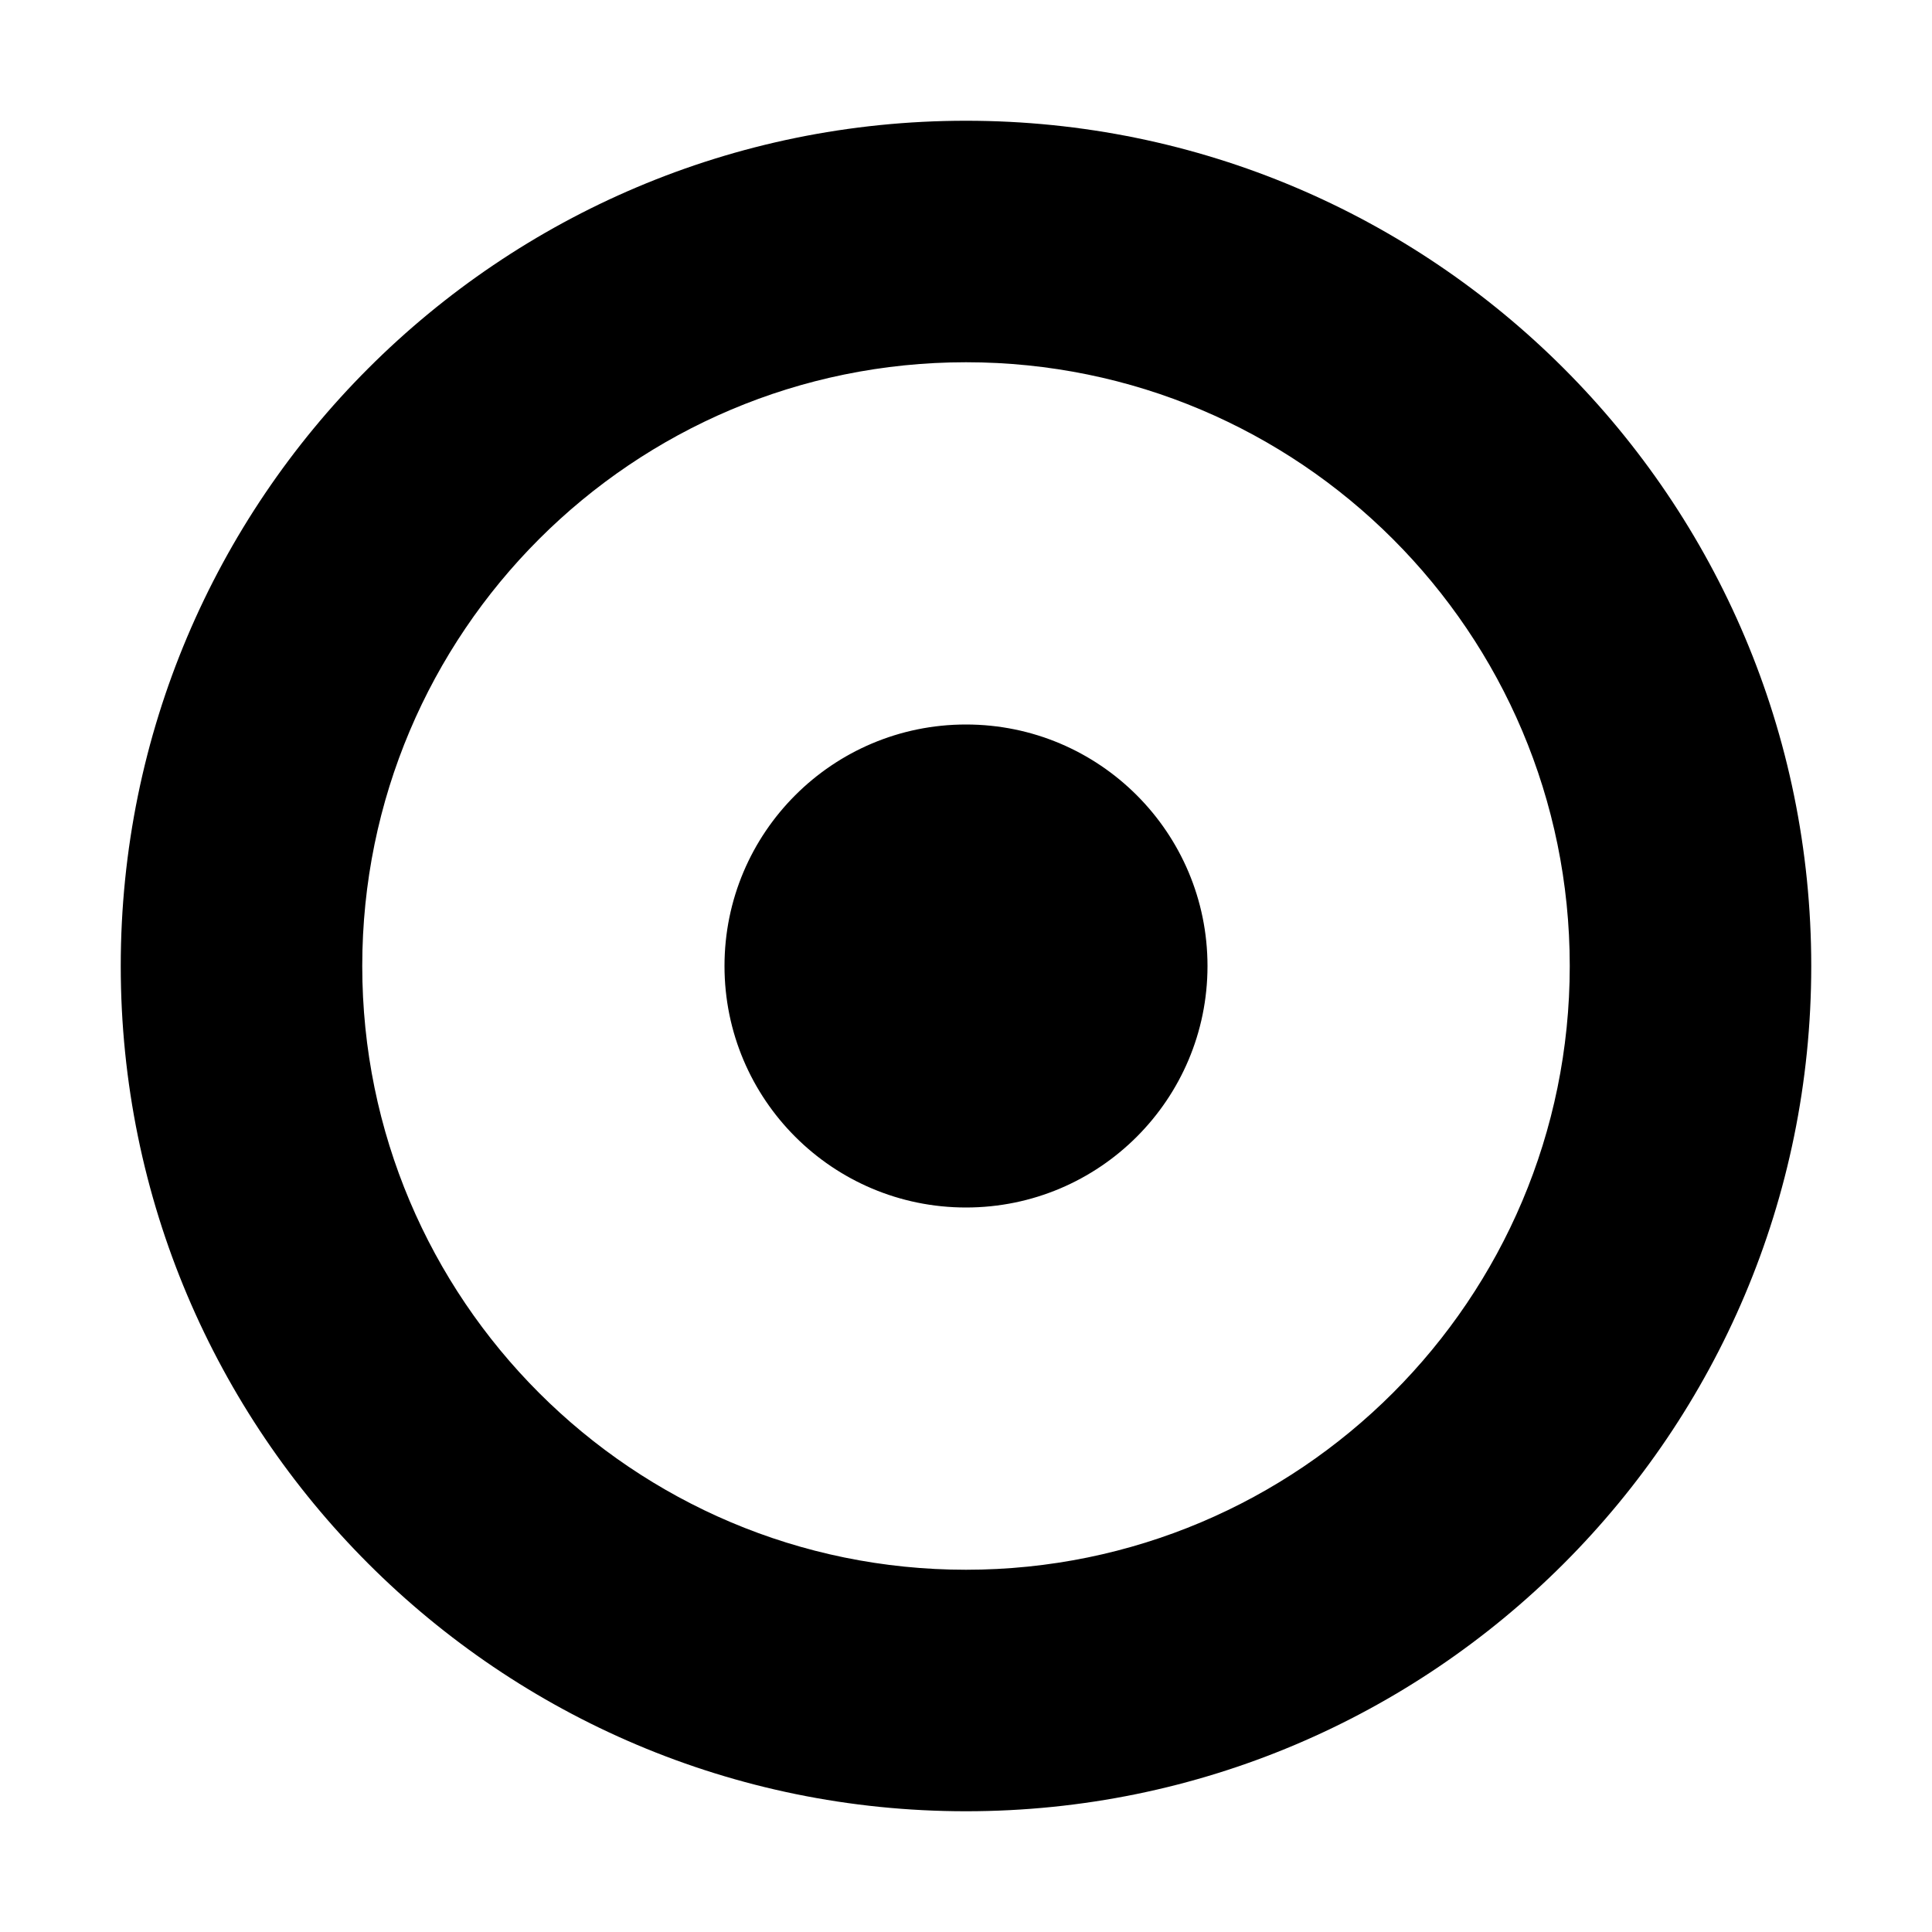
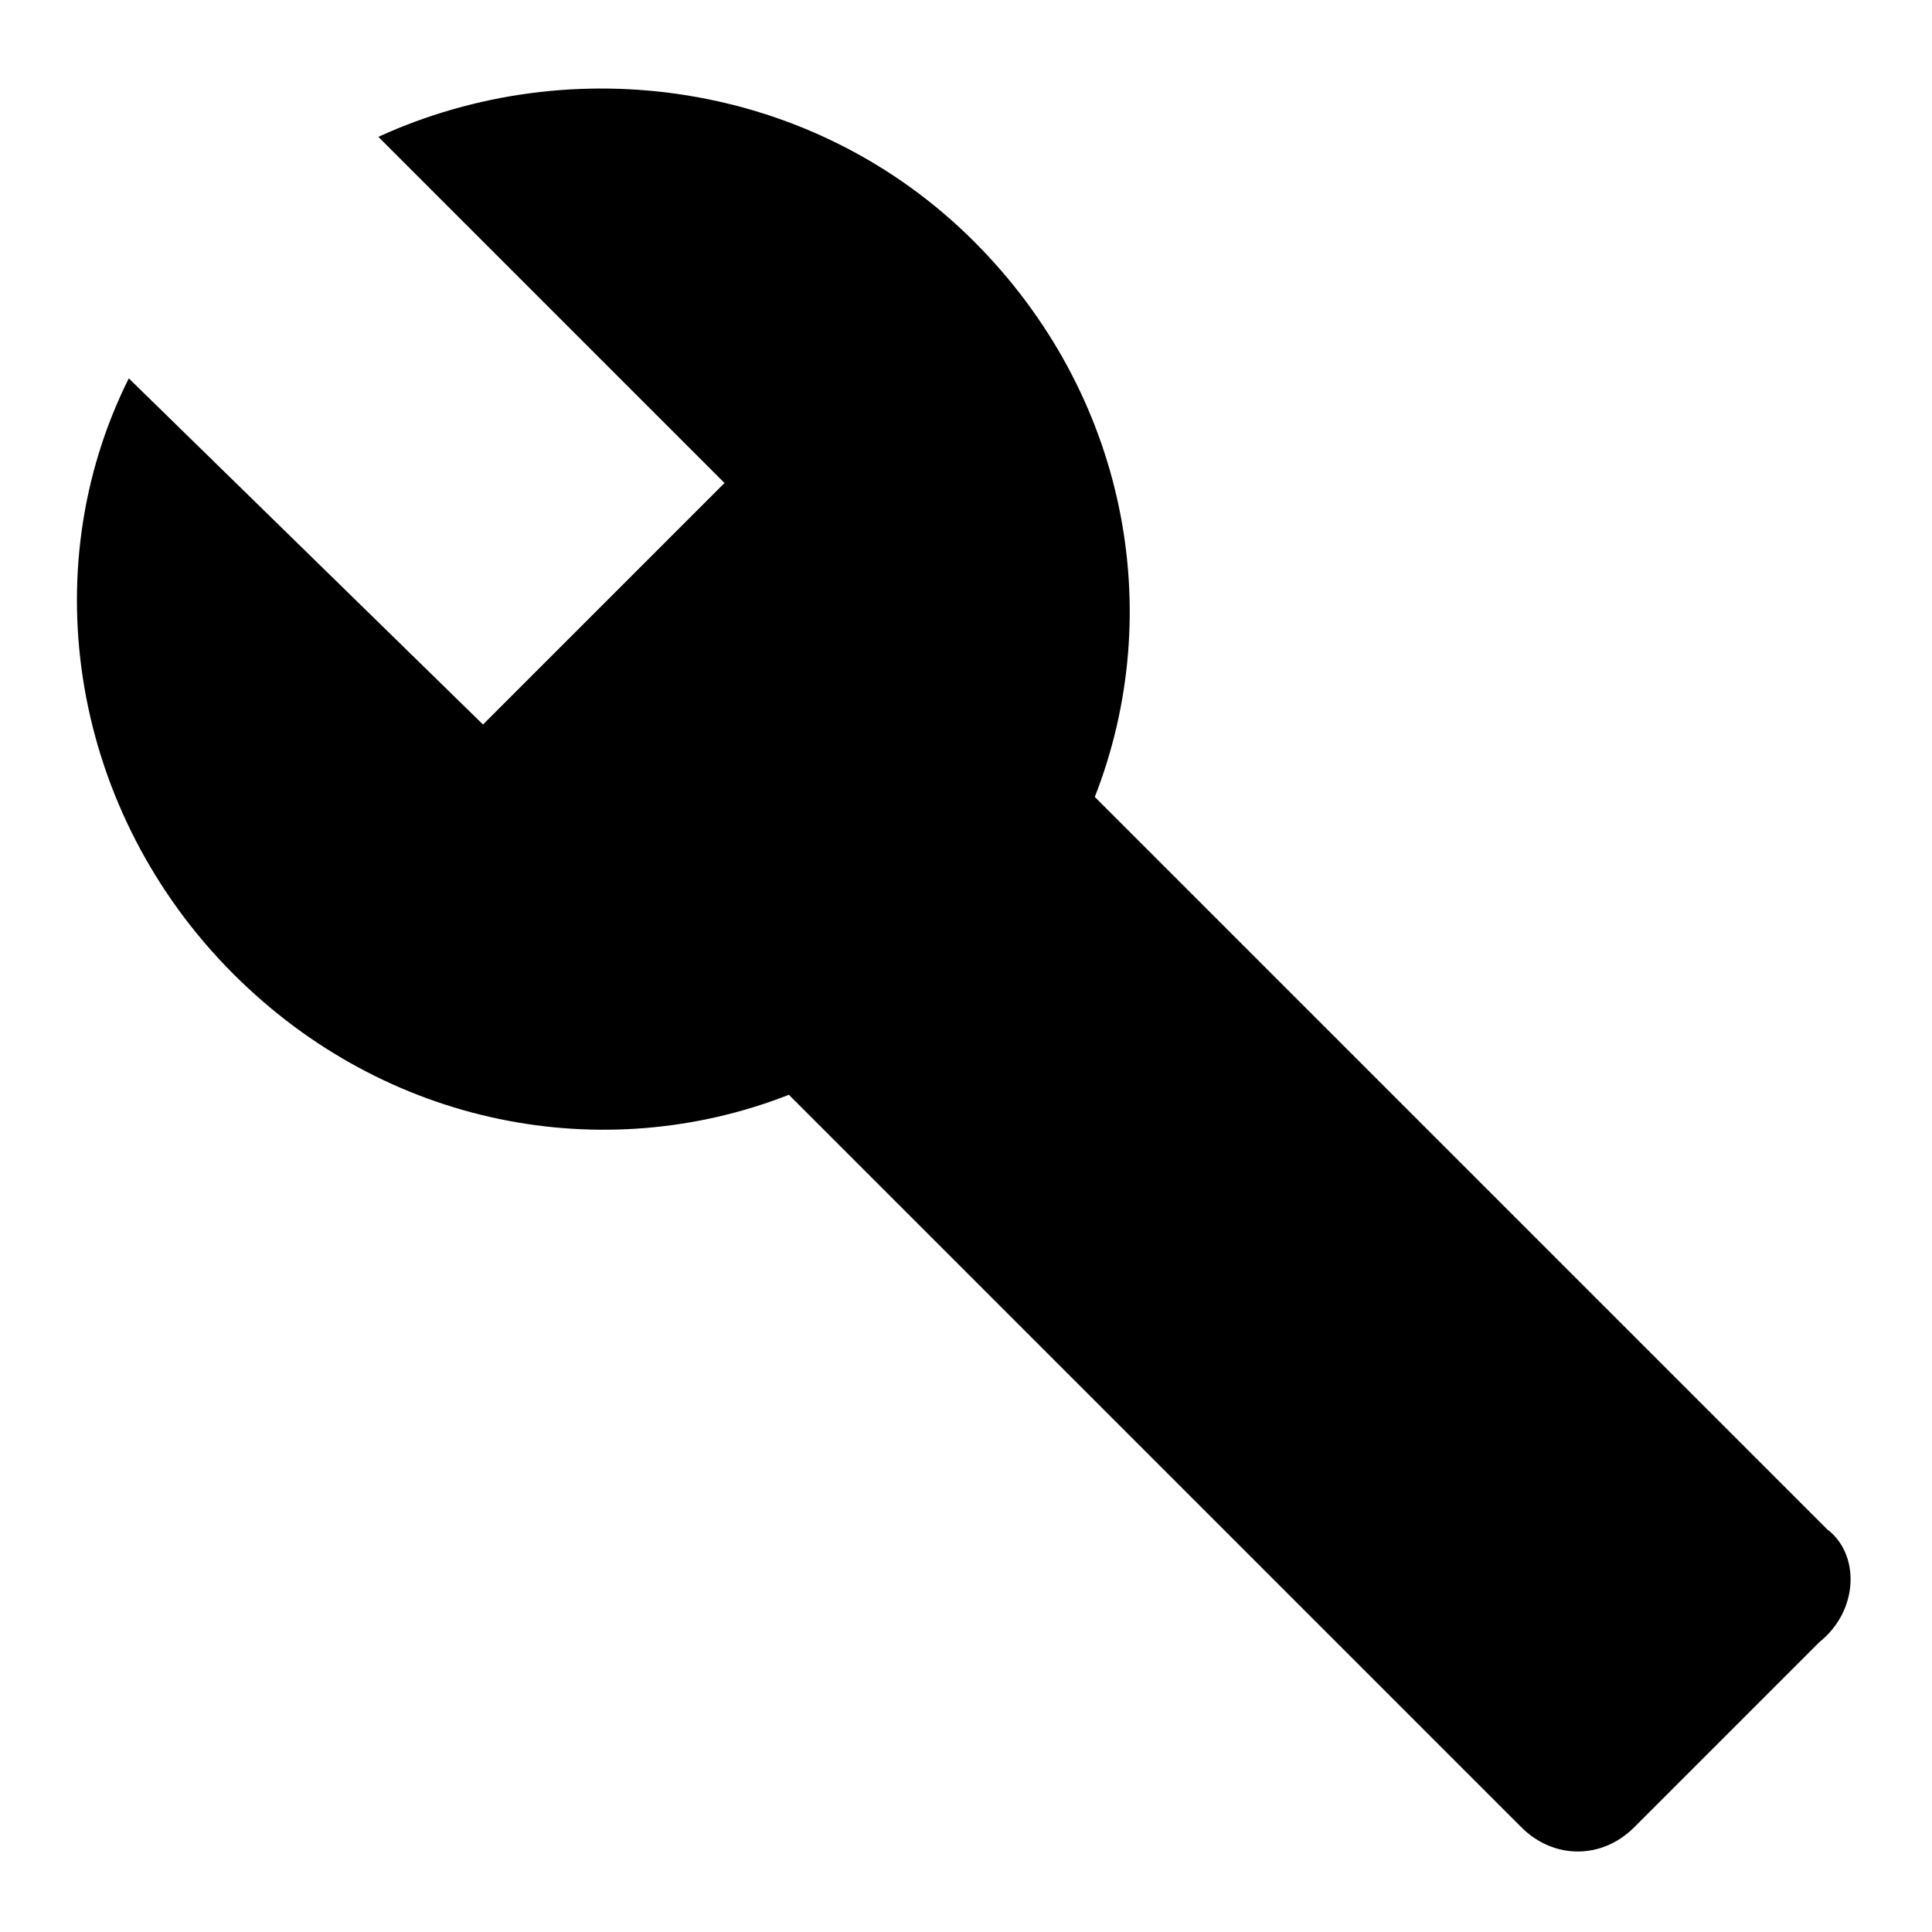
- <svg xmlns="http://www.w3.org/2000/svg" viewBox="0 0 16 16">
-   <defs>
-     <style>.cls-1{fill:none;}</style>
-   </defs>
-   <g id="Layer_2" data-name="Layer 2">
-     <g id="vectorpoint">
-       <rect class="cls-1" width="16" height="16" />
-       <path d="M8,1a7,7,0,1,0,7,7A7,7,0,0,0,8,1ZM8,13a5,5,0,1,1,5-5A5,5,0,0,1,8,13ZM8,6a2,2,0,1,0,2,2A2,2,0,0,0,8,6Z" />
-     </g>
-   </g>
+ <svg xmlns="http://www.w3.org/2000/svg" width="24" height="24" viewBox="0 0 24 24">
+   <path clip-rule="evenodd" fill="none" d="M0 0h24v24H0z" />
+   <path d="M22.7 19l-9.1-9.1c.9-2.3.4-5-1.5-6.9-2-2-5-2.4-7.4-1.3L9 6 6 9 1.6 4.7C.4 7.1.9 10.1 2.9 12.1c1.9 1.9 4.6 2.4 6.9 1.5l9.1 9.1c.4.4 1 .4 1.4 0l2.3-2.3c.5-.4.5-1.1.1-1.4z" />
</svg>
